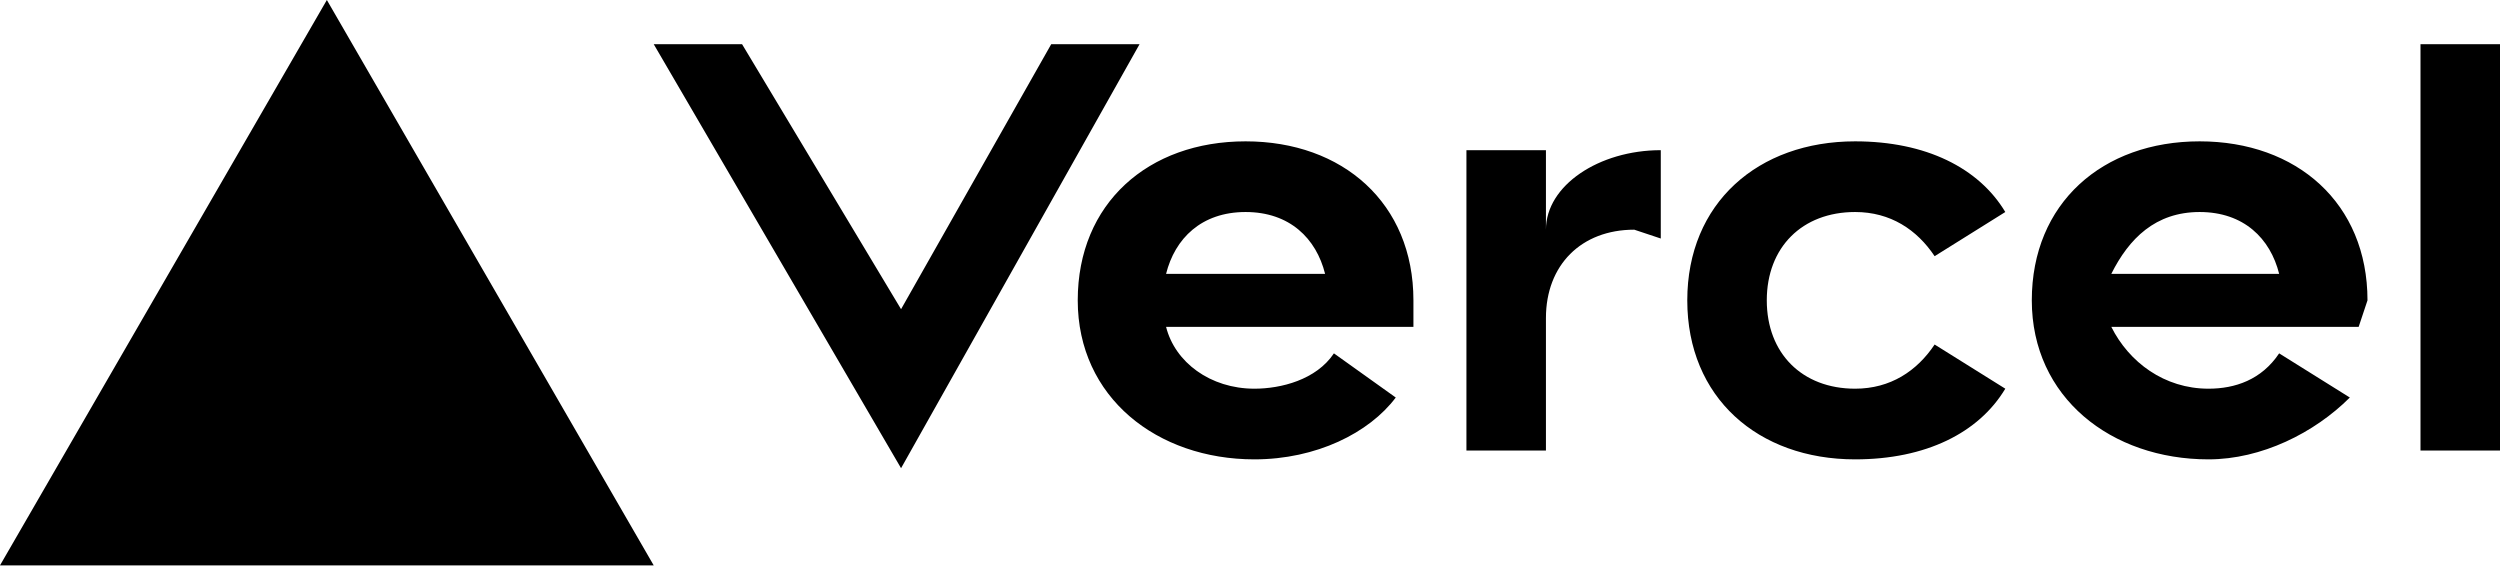
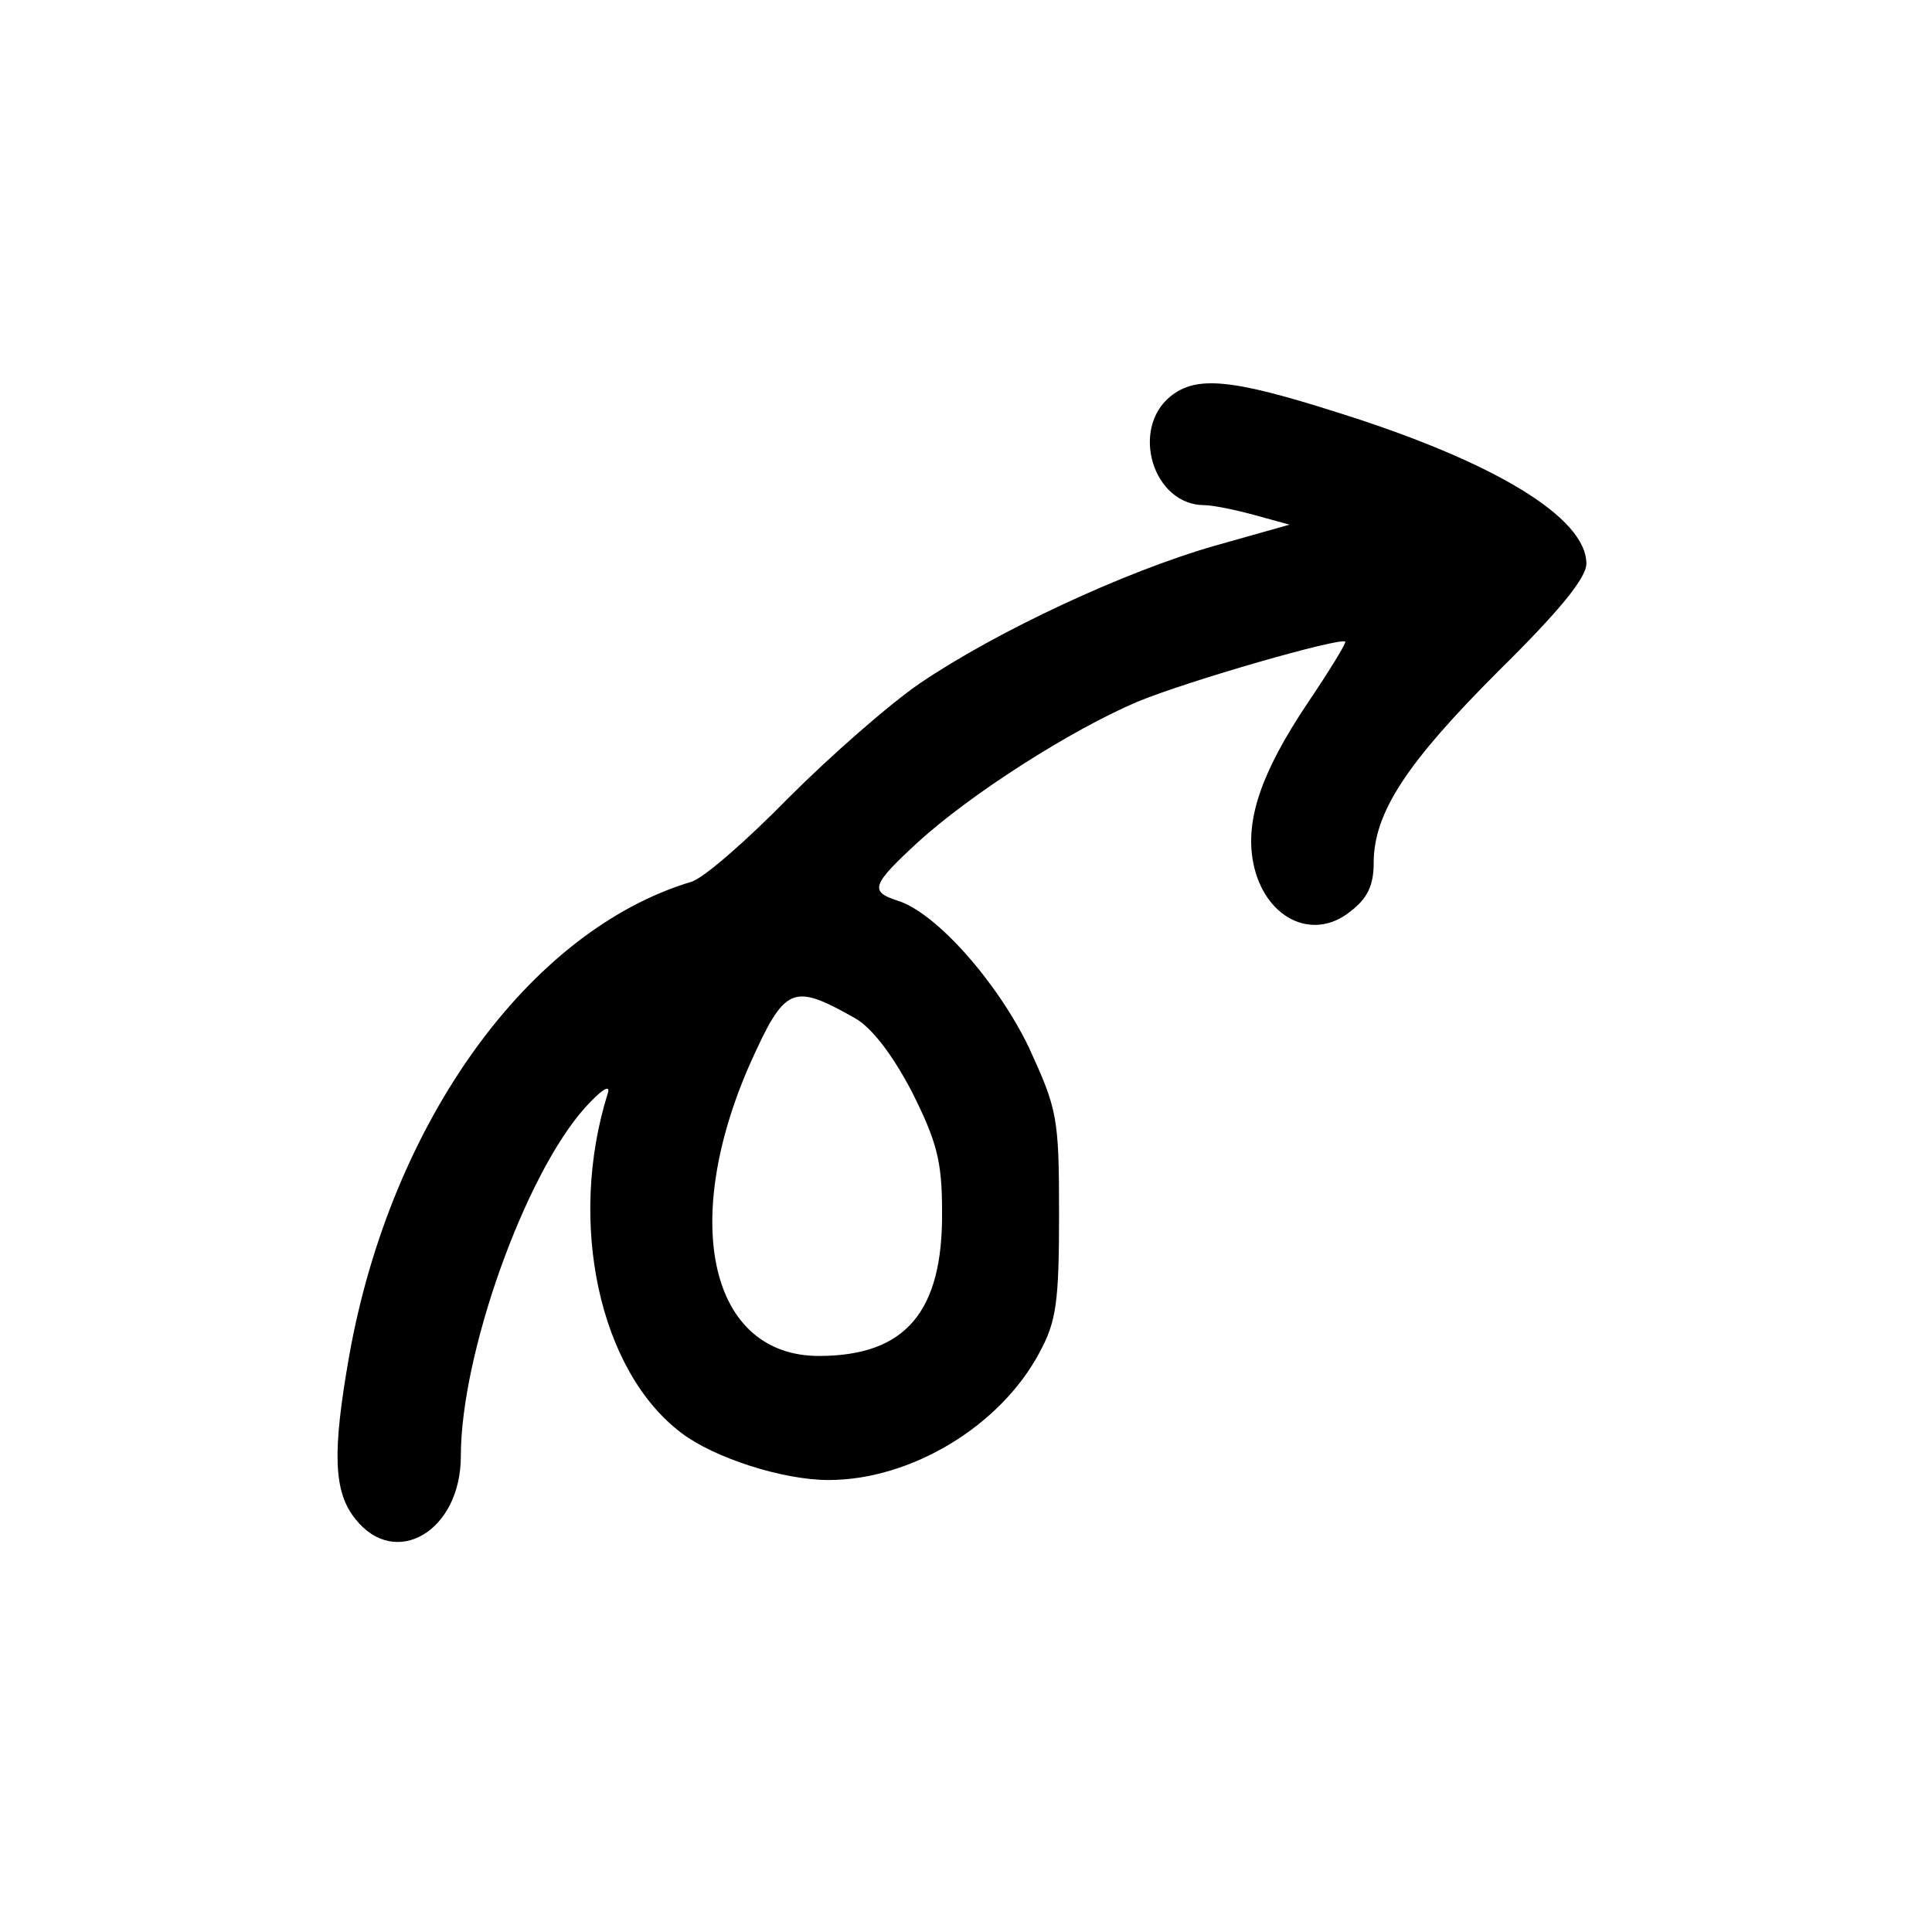
- <svg xmlns="http://www.w3.org/2000/svg" fill="none" viewBox="0 0 283 64">
-   <path fill="black" d="M141 16c-11 0-19 7-19 18s9 18 20 18c7 0 13-3 16-7l-7-5c-2 3-6 4-9 4-5 0-9-3-10-7h28v-3c0-11-8-18-19-18zm-9 15c1-4 4-7 9-7s8 3 9 7h-18zm117-15c-11 0-19 7-19 18s9 18 20 18c6 0 12-3 16-7l-8-5c-2 3-5 4-8 4-5 0-9-3-11-7h28l1-3c0-11-8-18-19-18zm-10 15c2-4 5-7 10-7s8 3 9 7h-19zm-39 3c0 6 4 10 10 10 4 0 7-2 9-5l8 5c-3 5-9 8-17 8-11 0-19-7-19-18s8-18 19-18c8 0 14 3 17 8l-8 5c-2-3-5-5-9-5-6 0-10 4-10 10zm83-29v46h-9V5h9zM37 0l37 64H0L37 0zm92 5-27 48L74 5h10l18 30 17-30h10zm59 12v10l-3-1c-6 0-10 4-10 10v15h-9V17h9v9c0-5 6-9 13-9z" />
+ <svg xmlns="http://www.w3.org/2000/svg" version="1.0" width="218pt" height="218pt" viewBox="0 0 218 218" preserveAspectRatio="xMidYMid meet">
+   <g transform="translate(0,218) scale(0.1,-0.1)" fill="#000000" stroke="none">
+     <path d="M1321 1733 c-46 -37 -20 -123 38 -123 9 0 34 -5 56 -11 l40 -11 -85 -24 c-101 -29 -245 -96 -332 -155 -35 -24 -101 -82 -148 -129 -47 -48 -96 -91 -110 -95 -183 -55 -339 -271 -386 -535 -19 -108 -18 -153 7 -184 45 -57 119 -14 119 71 0 115 72 317 140 393 18 20 29 27 26 17 -46 -146 -10 -314 83 -384 37 -28 114 -53 166 -53 93 0 194 61 238 144 19 35 22 57 22 156 0 110 -2 118 -34 188 -35 73 -105 153 -149 166 -31 10 -28 18 23 65 60 55 173 127 248 159 58 24 229 73 235 68 1 -2 -18 -33 -43 -70 -52 -78 -70 -131 -61 -179 12 -62 66 -90 109 -56 20 15 27 30 27 55 0 57 37 113 141 217 69 68 99 105 99 121 0 52 -104 115 -279 170 -122 39 -161 42 -190 19z m-356 -702 c19 -11 42 -41 64 -83 28 -56 34 -78 34 -135 1 -113 -41 -163 -139 -163 -122 0 -157 149 -78 329 40 89 48 92 119 52z" />
+   </g>
</svg>
